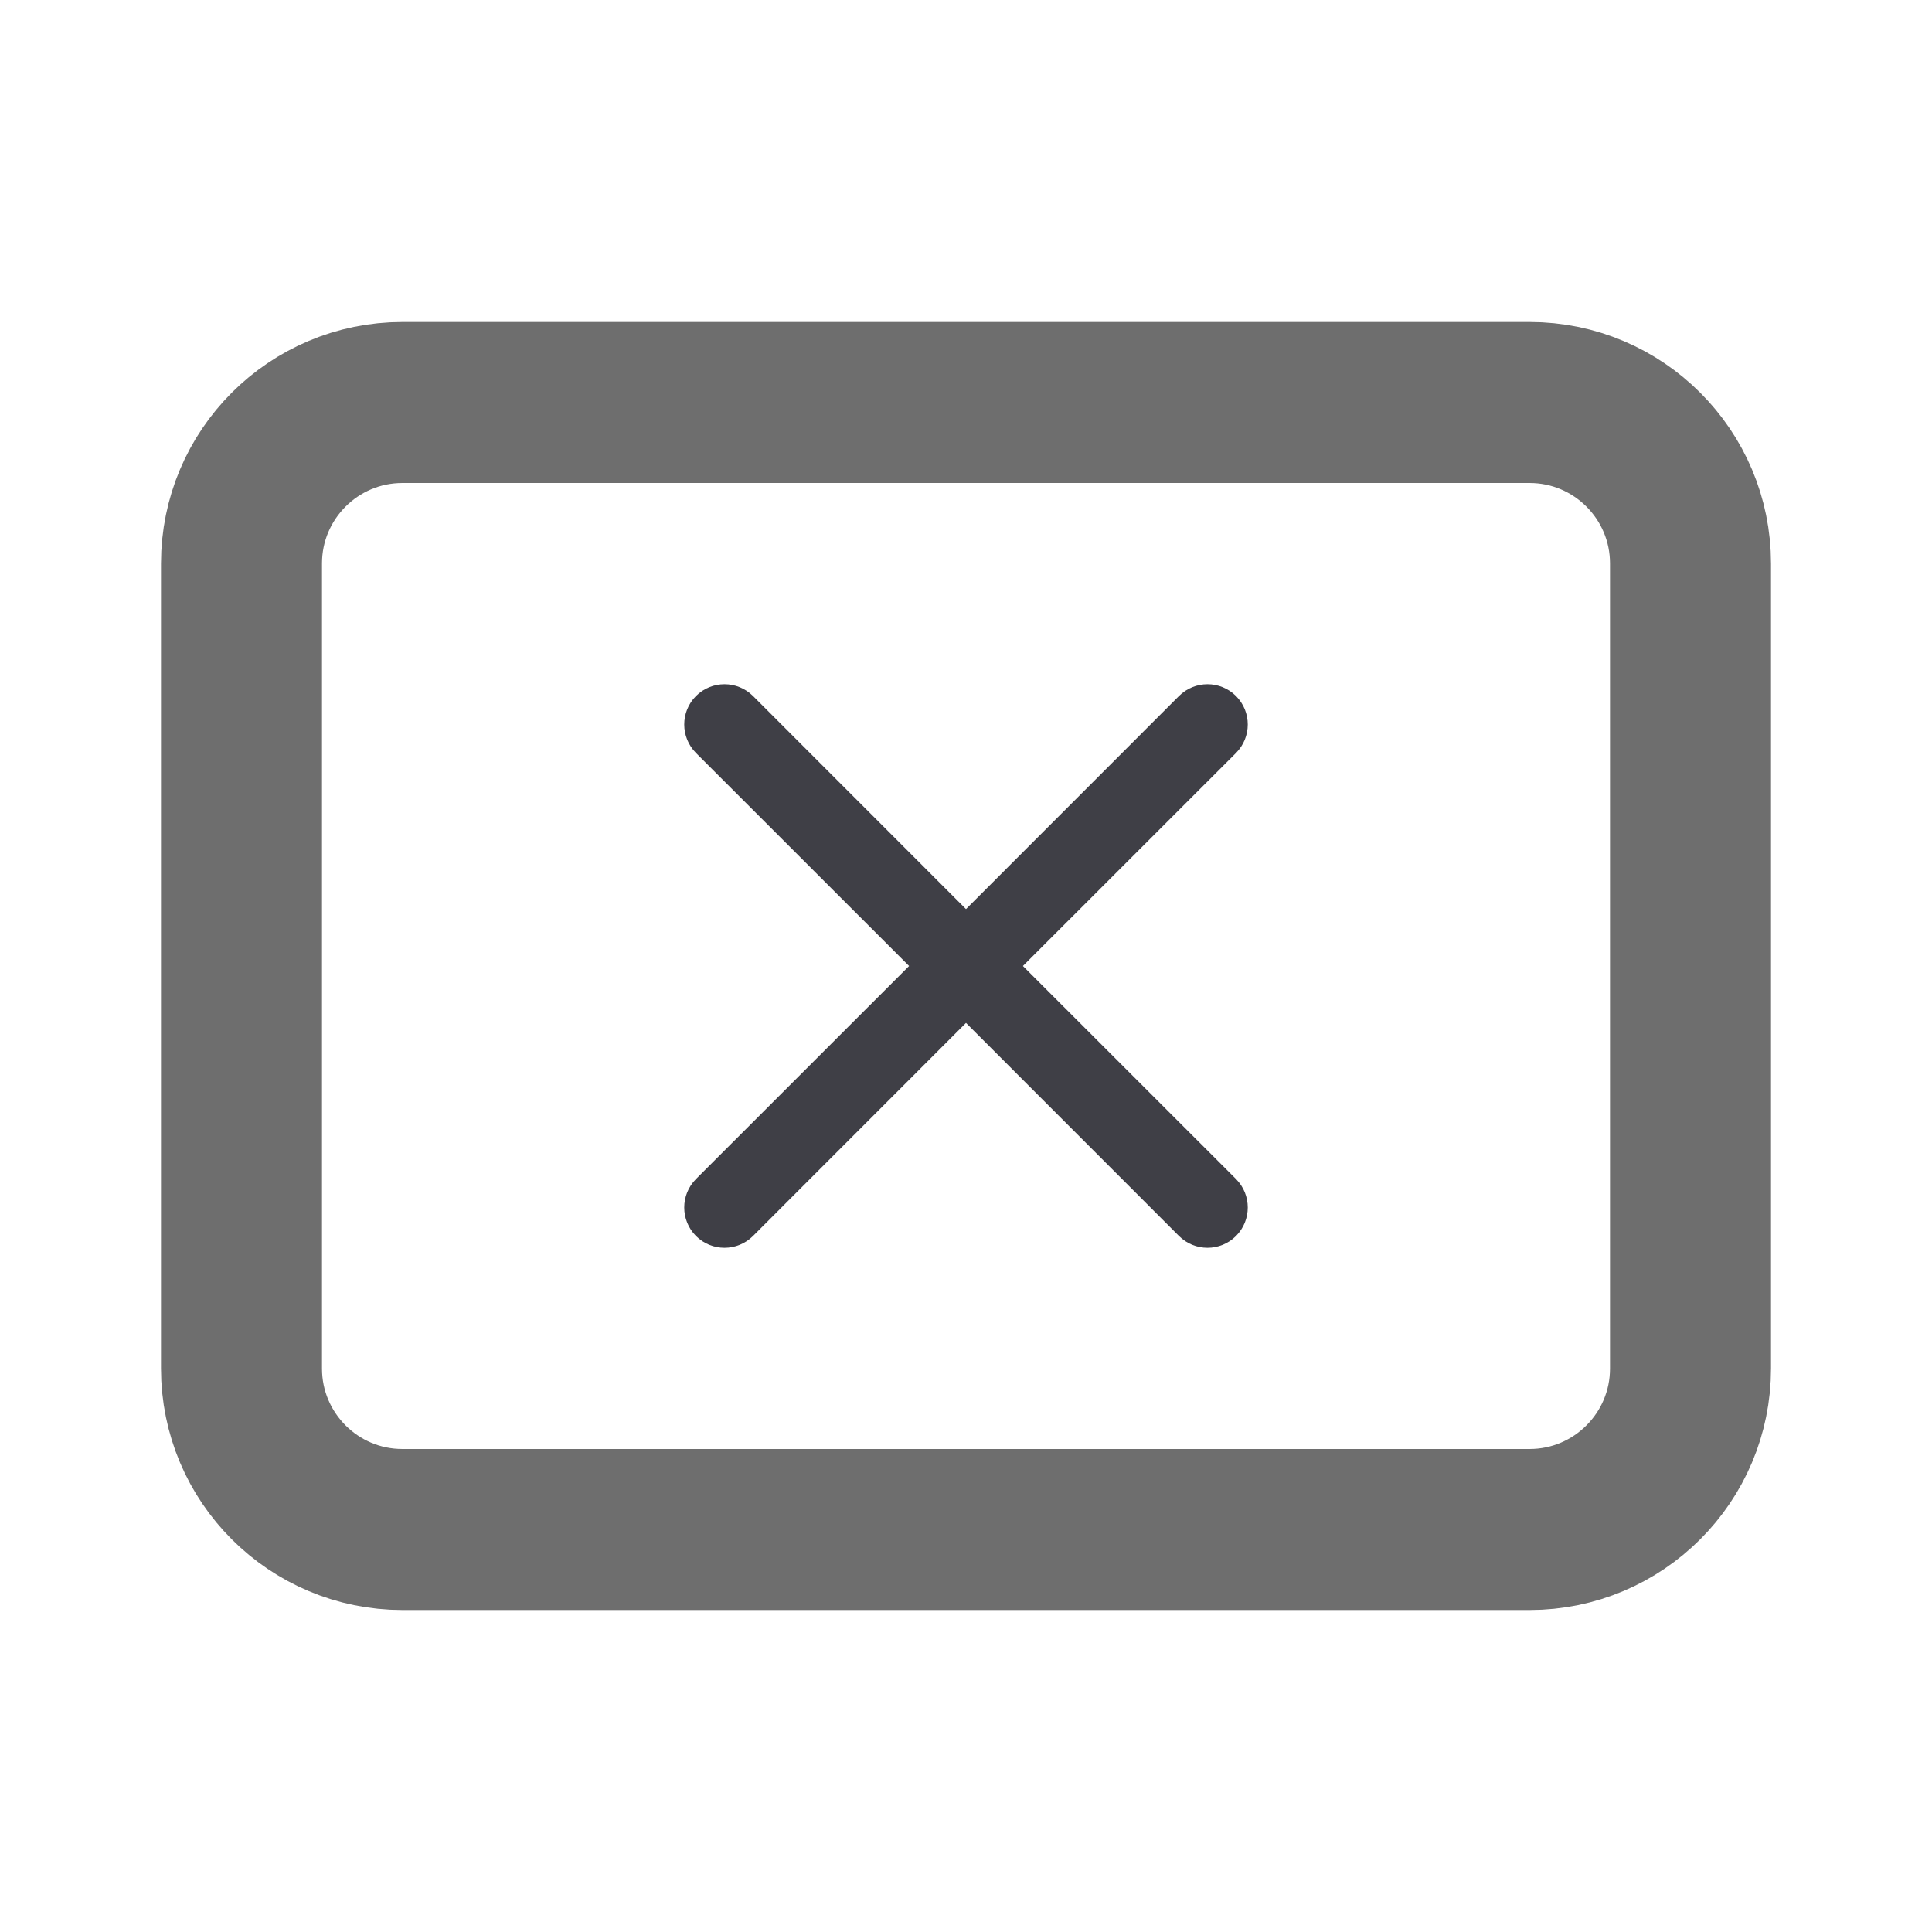
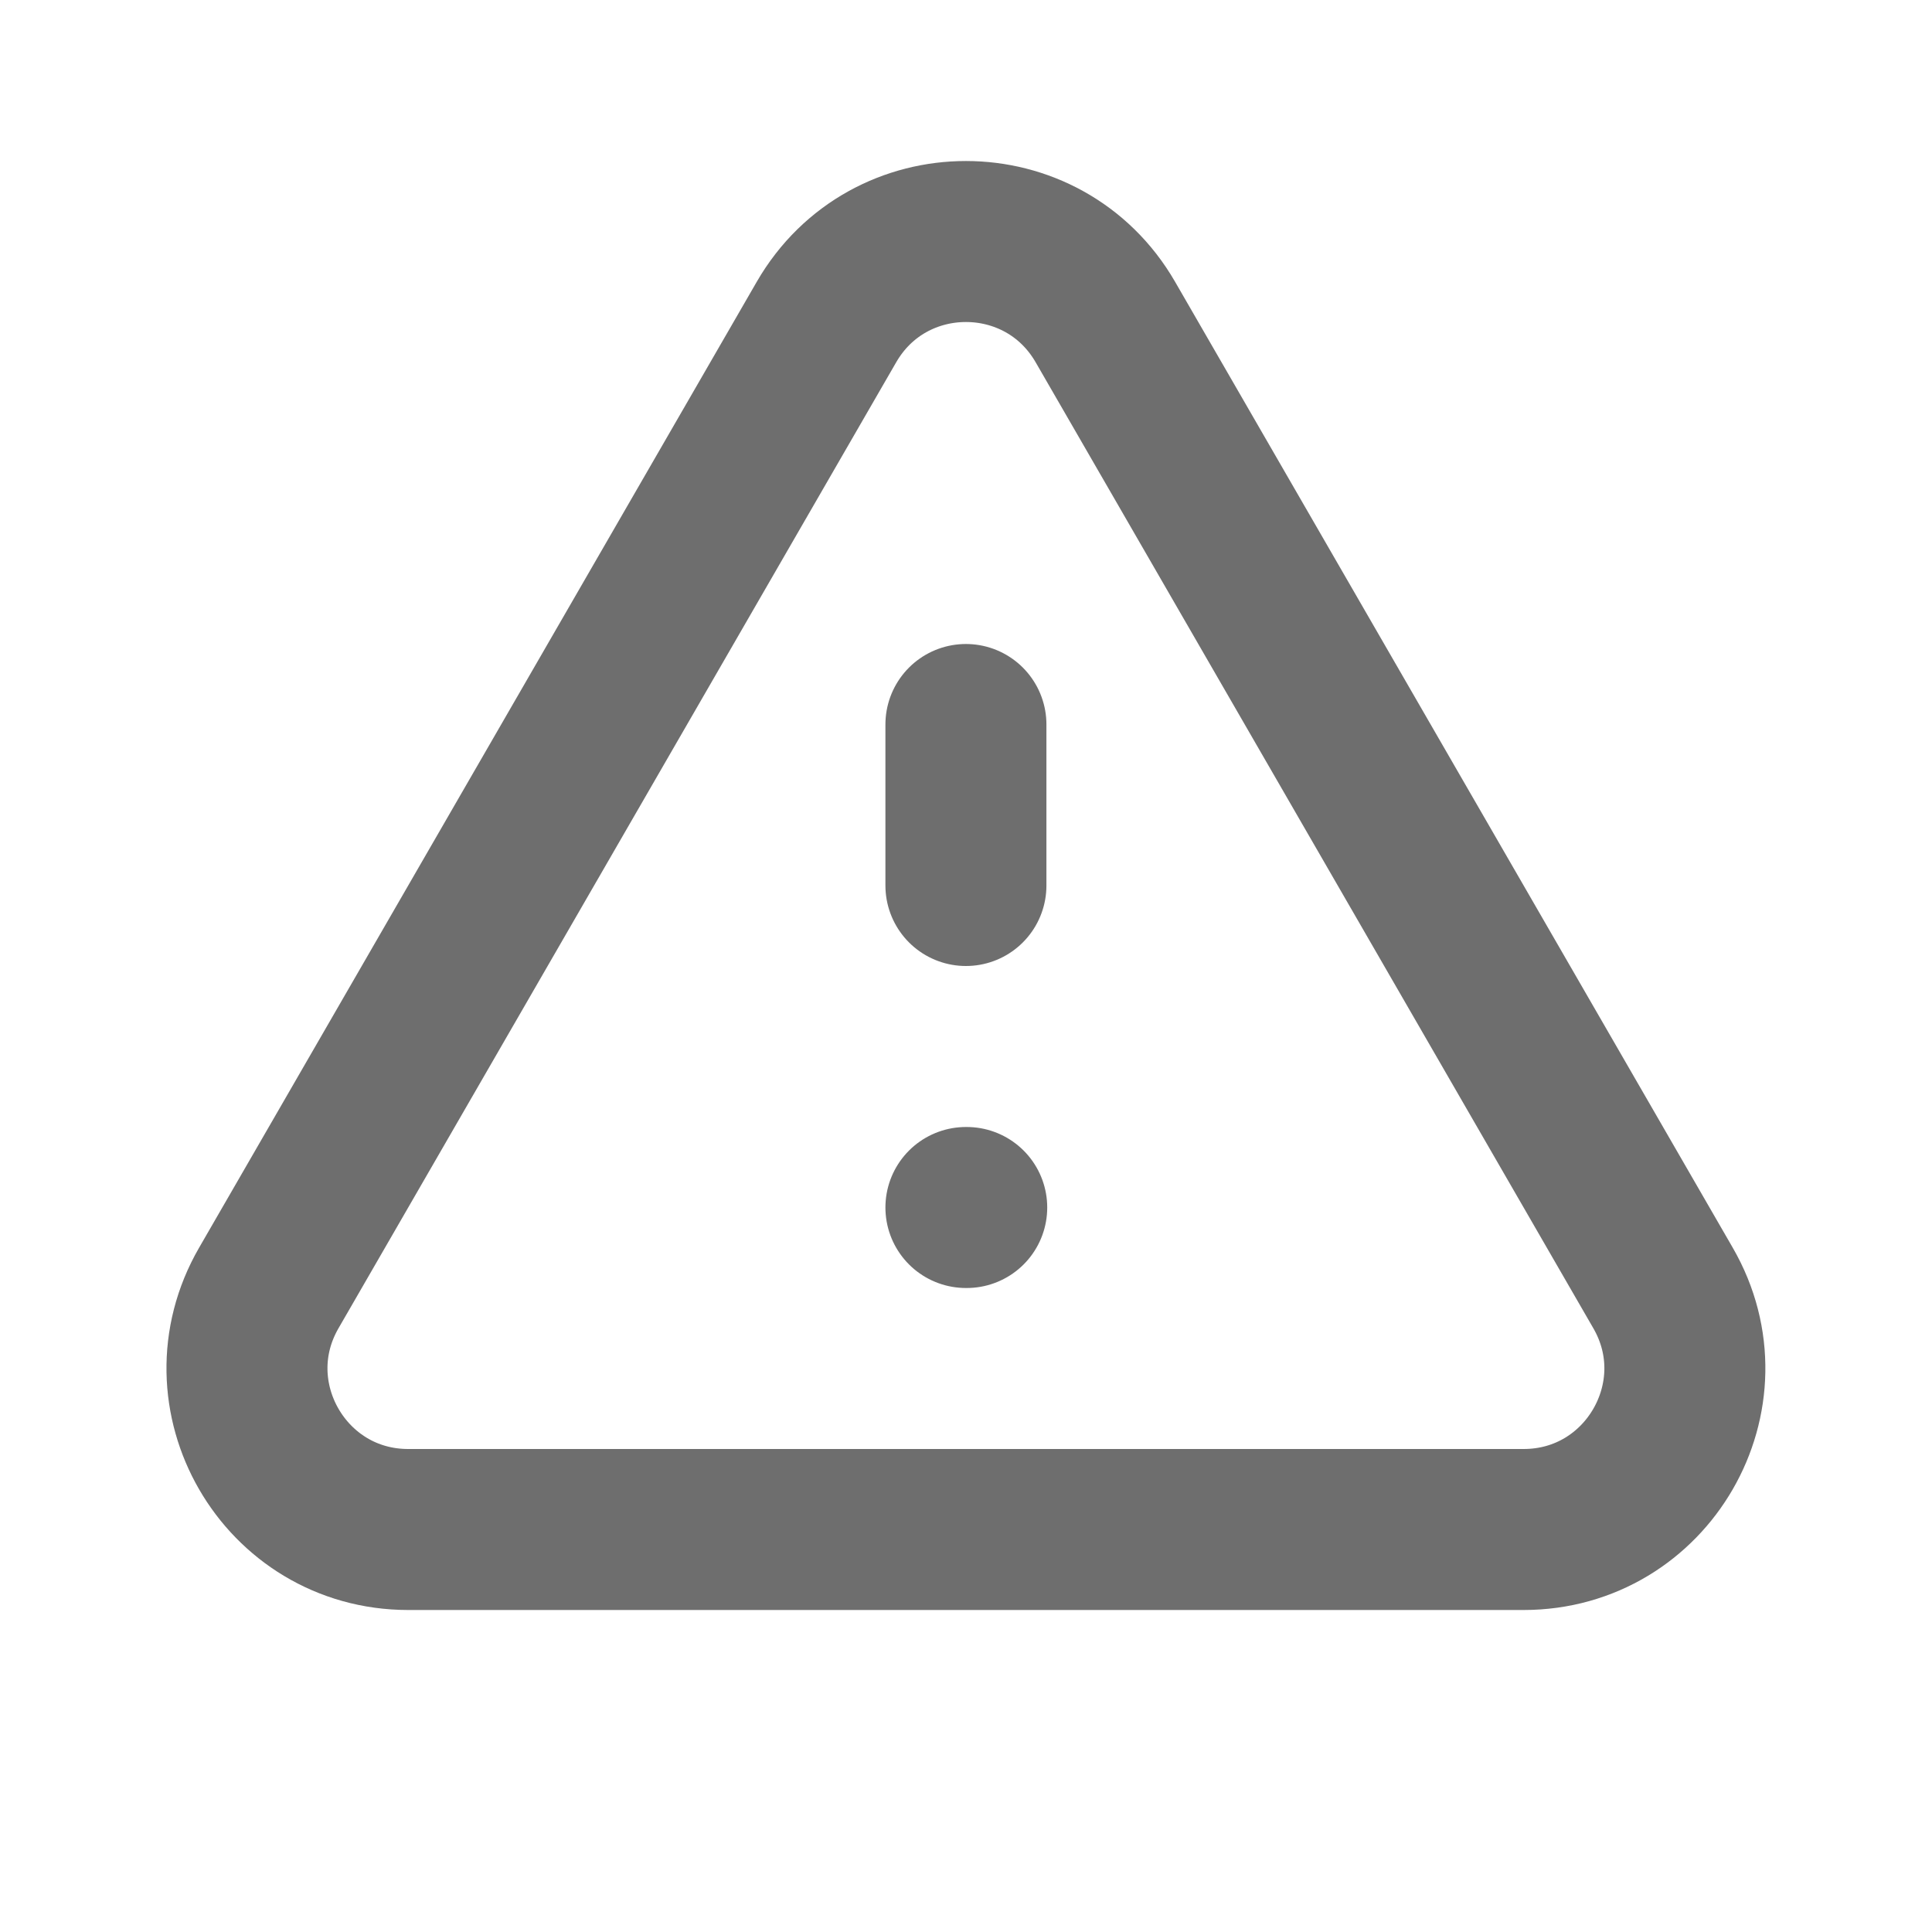
<svg xmlns="http://www.w3.org/2000/svg" width="24" height="24" viewBox="0 0 24 24" fill="none">
-   <rect x="3" y="5" width="18" height="14" rx="2" stroke="#6E6E6E" stroke-width="2" />
-   <path fill-rule="evenodd" clip-rule="evenodd" d="M8.646 8.646C8.842 8.451 9.158 8.451 9.354 8.646L12 11.293L14.646 8.646C14.842 8.451 15.158 8.451 15.354 8.646C15.549 8.842 15.549 9.158 15.354 9.354L12.707 12L15.354 14.646C15.549 14.842 15.549 15.158 15.354 15.354C15.158 15.549 14.842 15.549 14.646 15.354L12 12.707L9.354 15.354C9.158 15.549 8.842 15.549 8.646 15.354C8.451 15.158 8.451 14.842 8.646 14.646L11.293 12L8.646 9.354C8.451 9.158 8.451 8.842 8.646 8.646Z" fill="#3F3F46" />
+   <path d="M11.999 9V11M11.999 15H12.009M5.071 19H18.927C20.467 19 21.429 17.333 20.659 16L13.731 4C12.961 2.667 11.037 2.667 10.267 4L3.339 16C2.569 17.333 3.531 19 5.071 19Z" stroke="#6E6E6E" stroke-width="2" stroke-linecap="round" stroke-linejoin="round" />
</svg>
